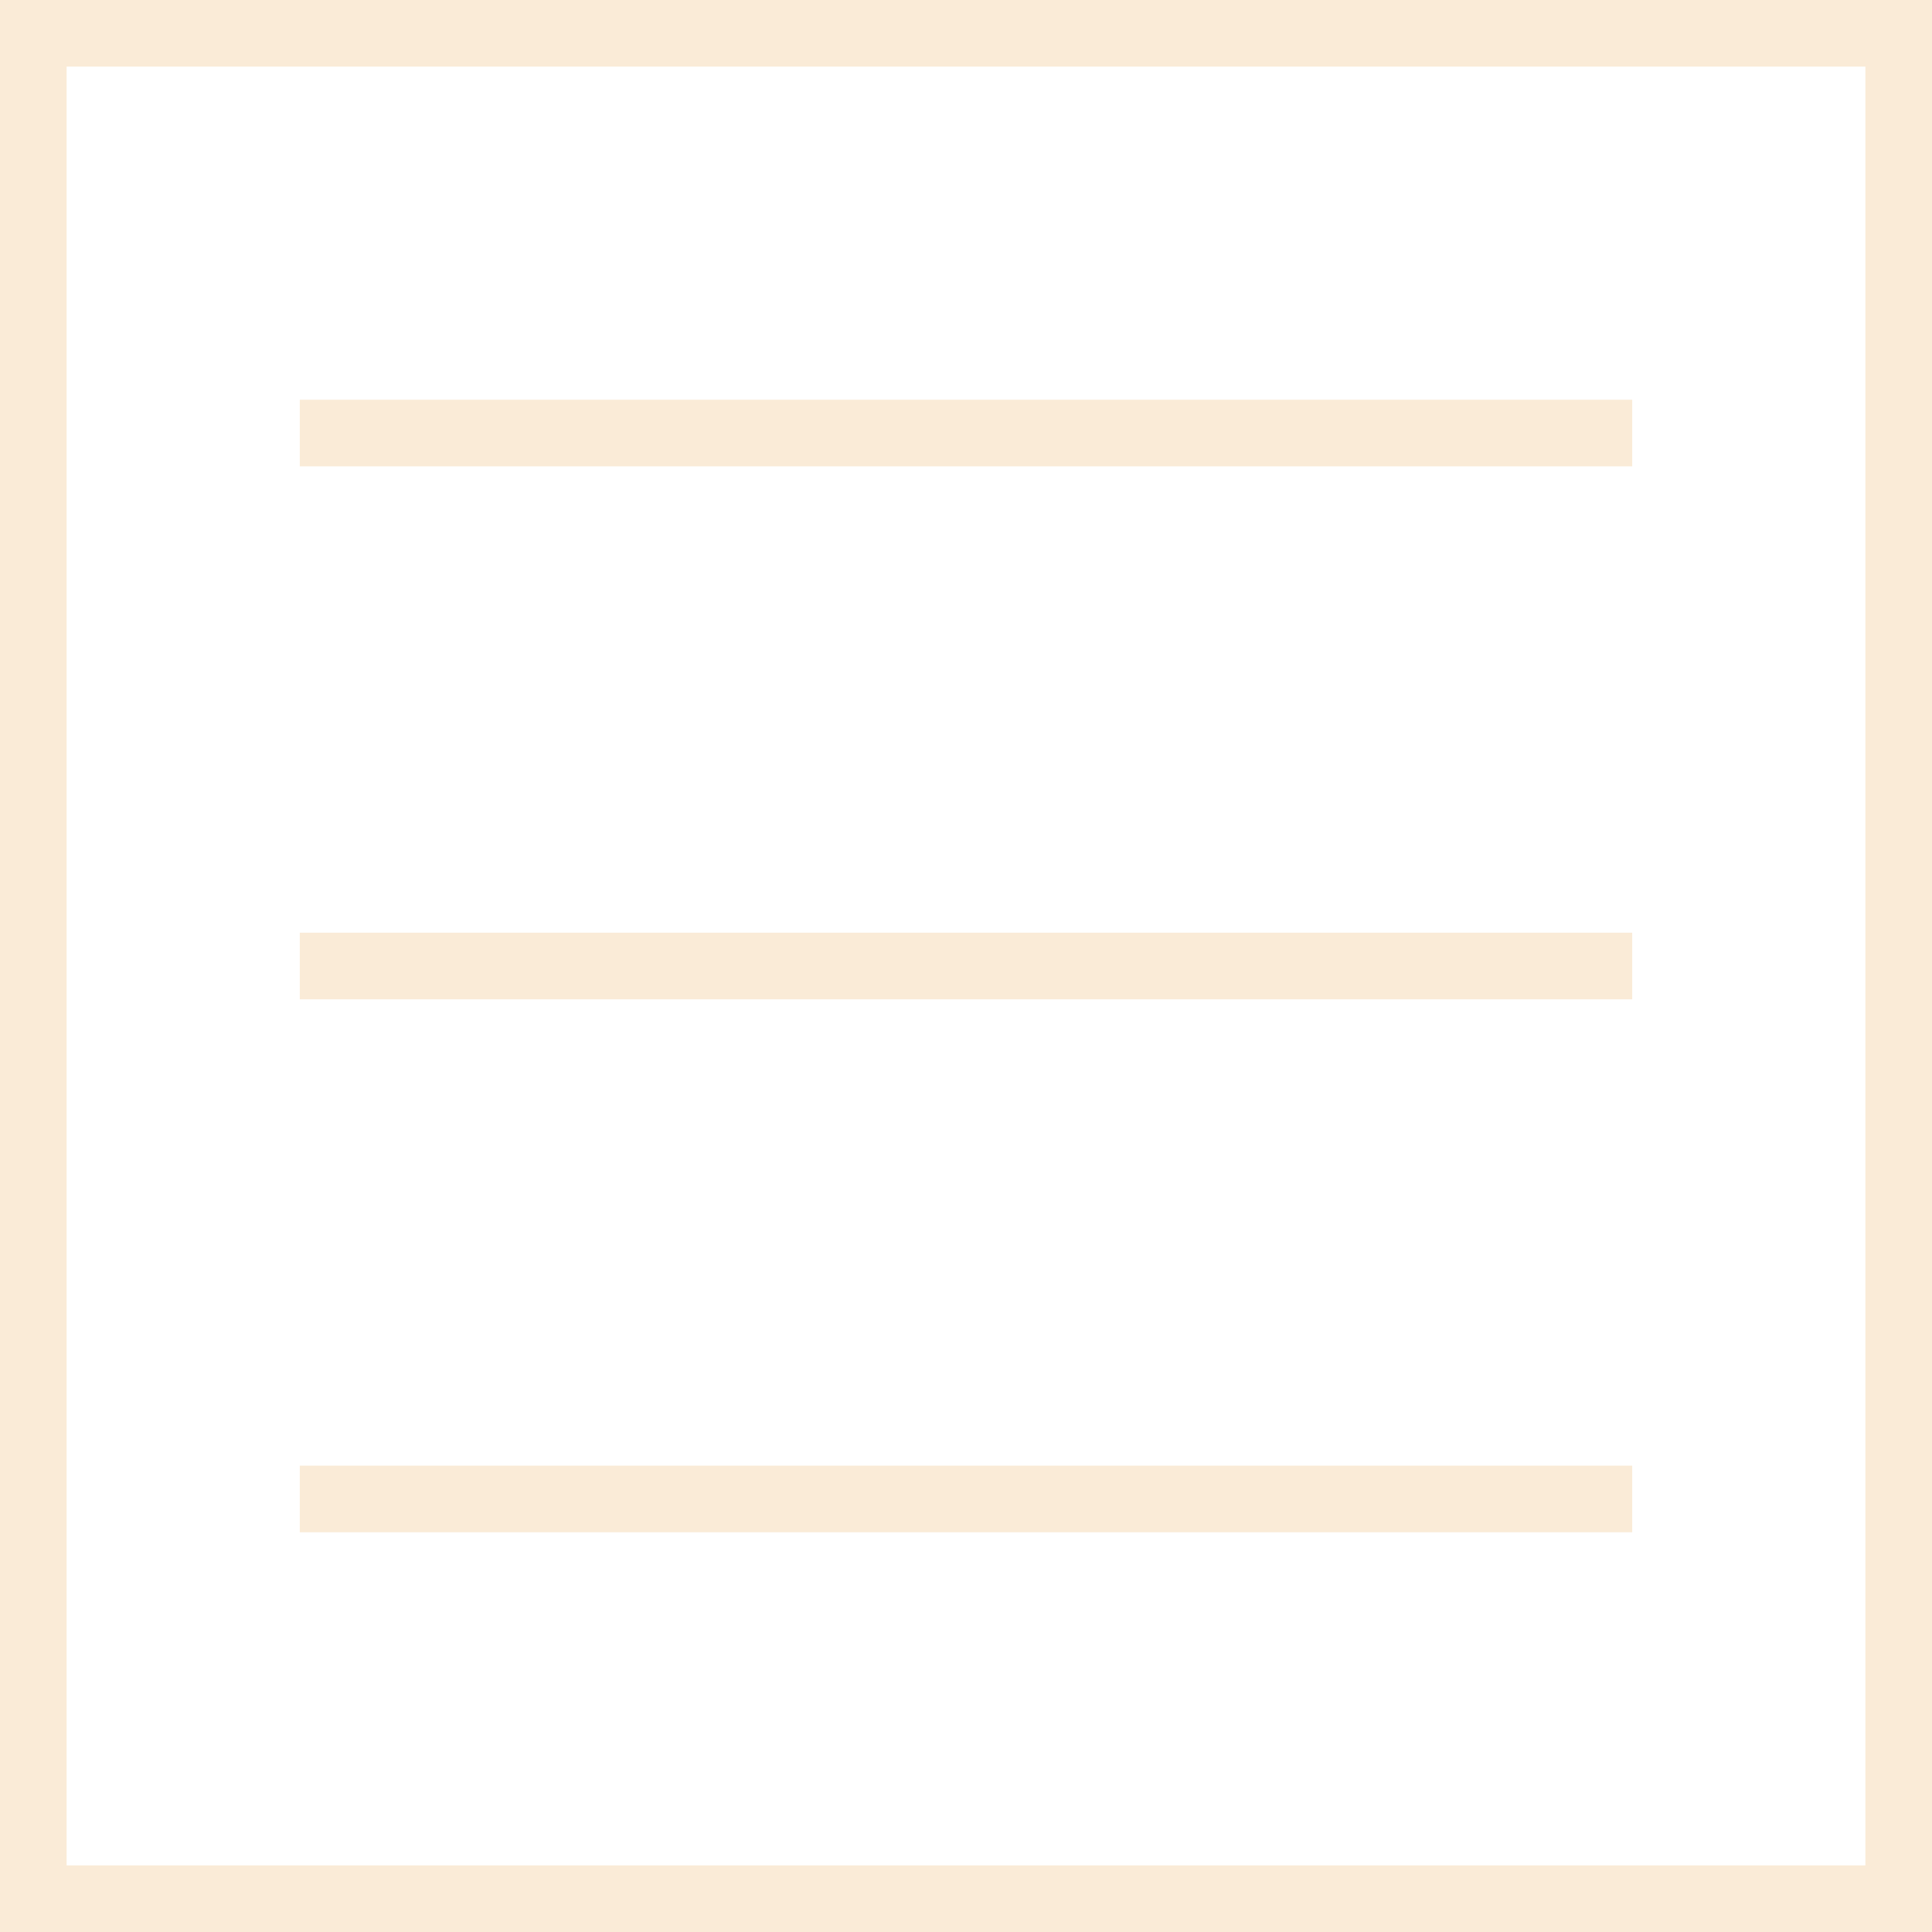
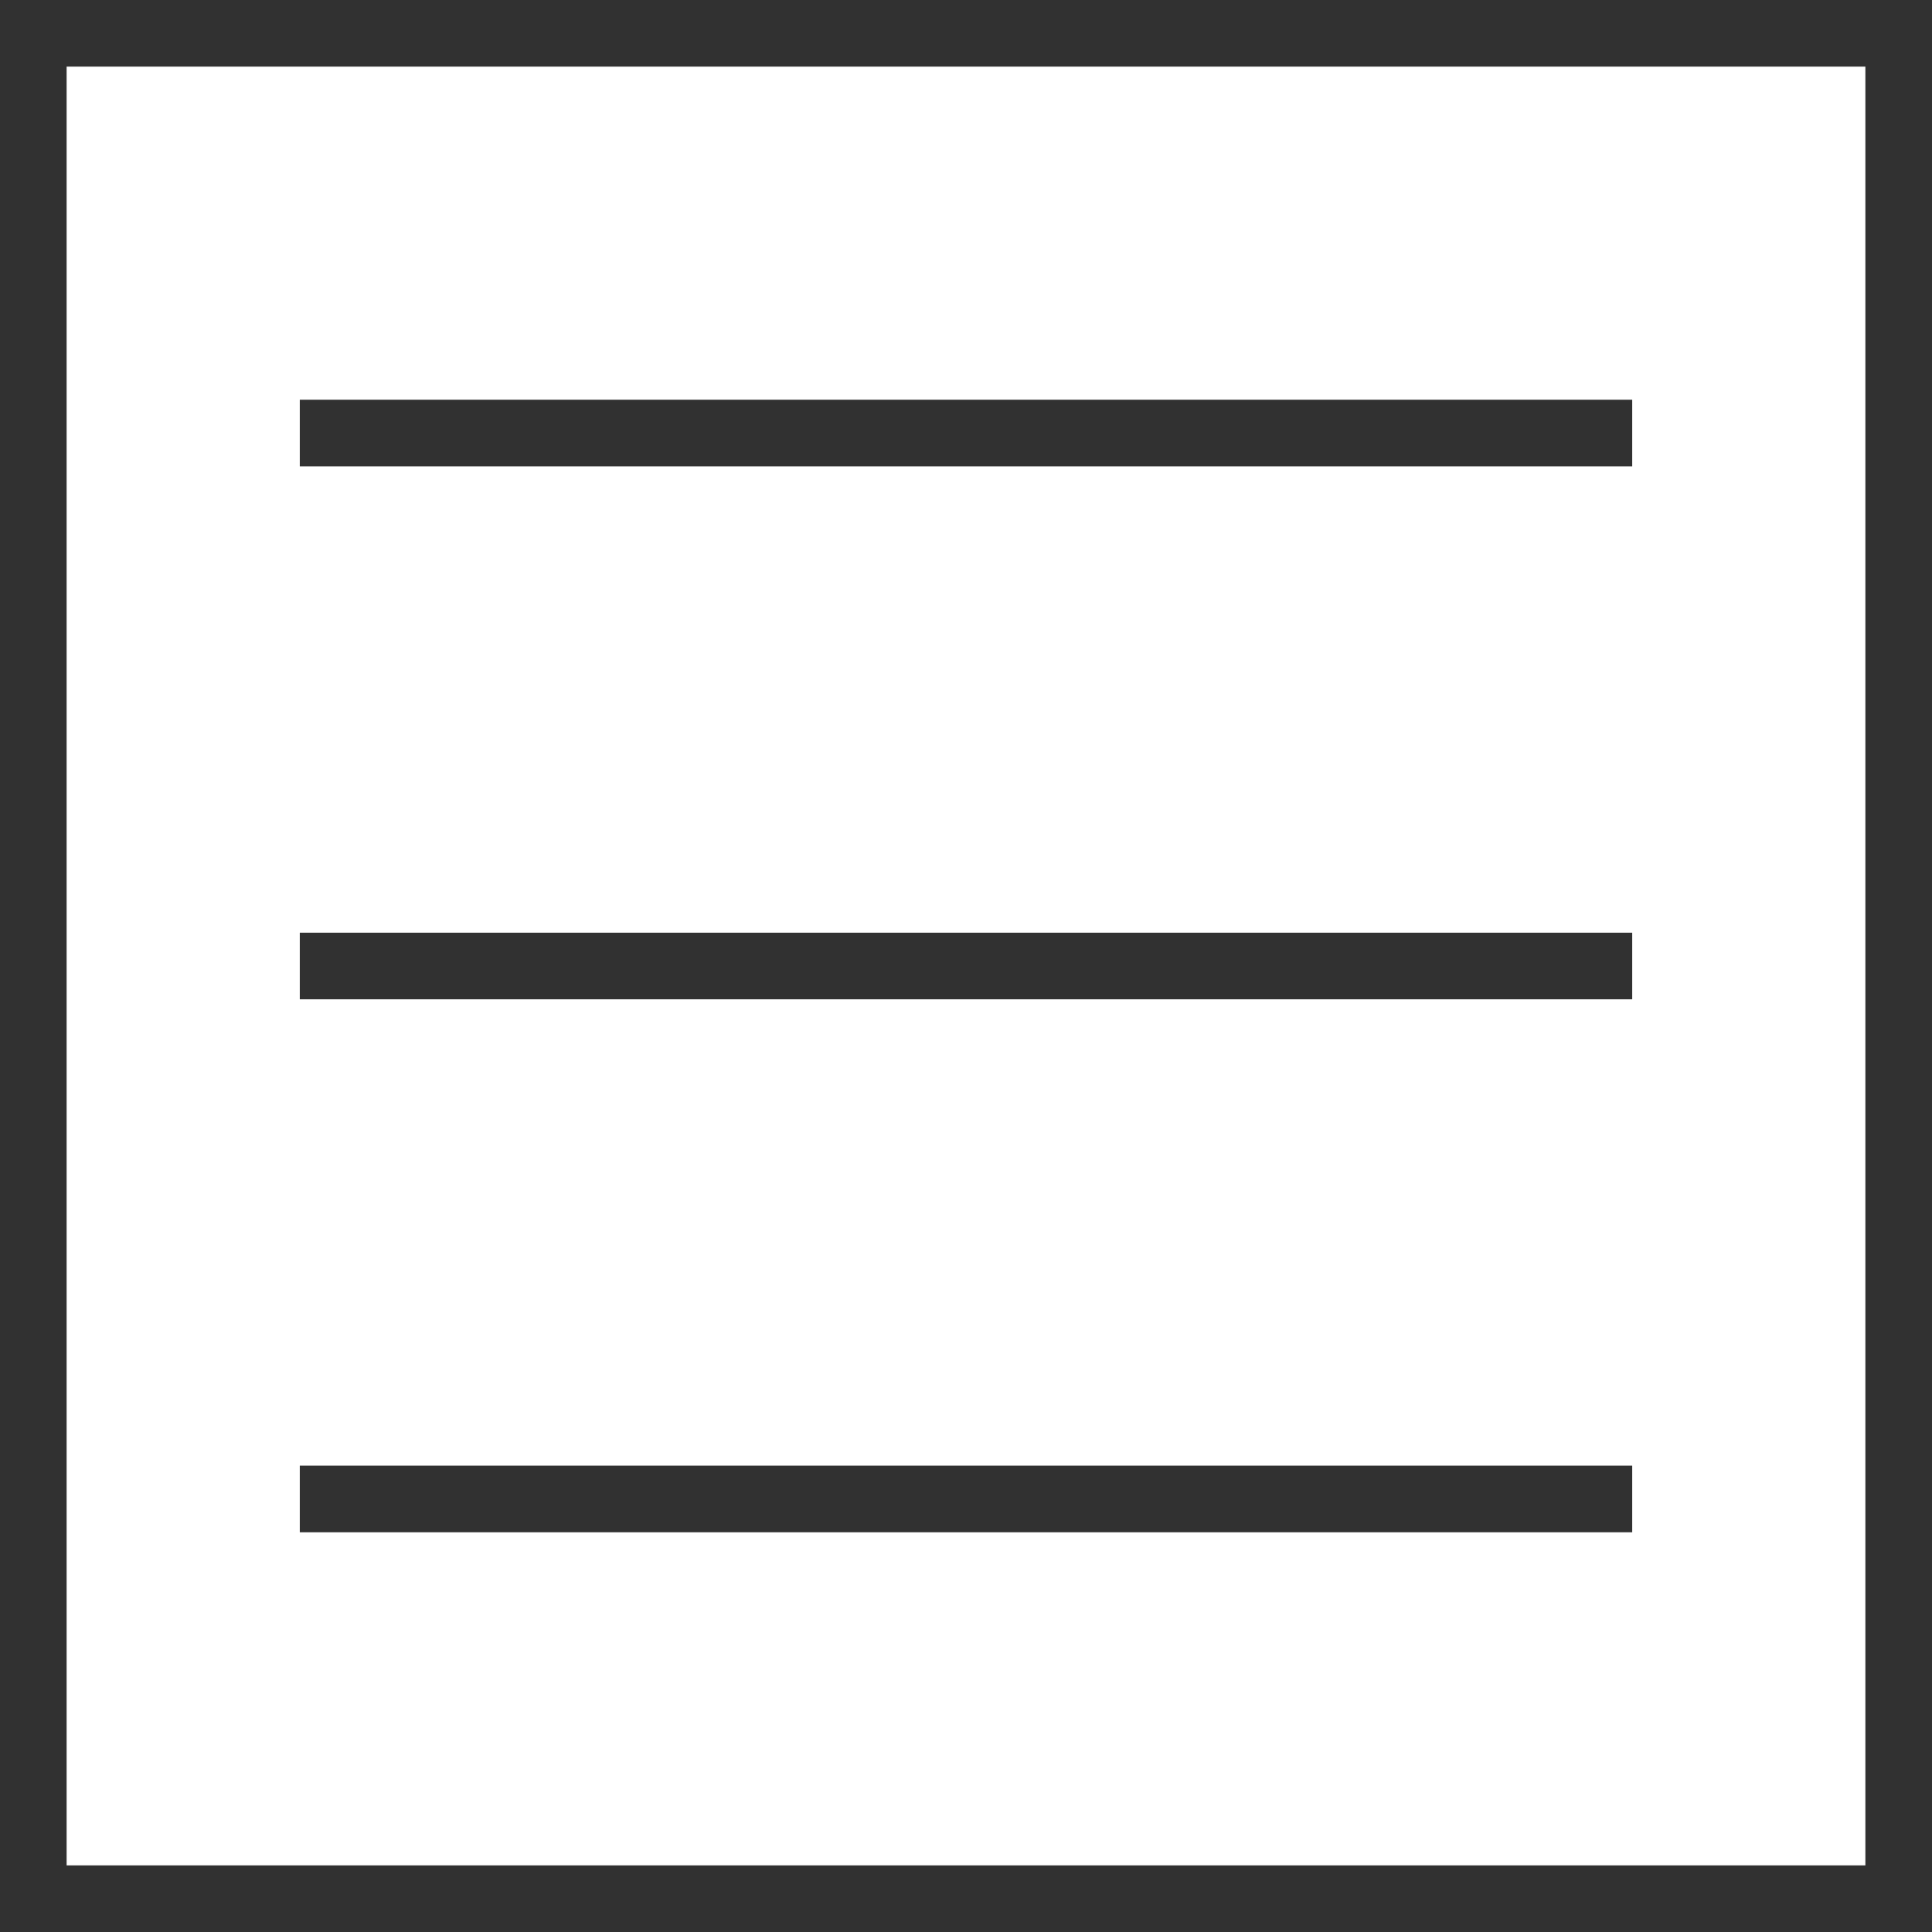
- <svg xmlns="http://www.w3.org/2000/svg" version="1.1" id="Capa_1" x="0px" y="0px" viewBox="0 0 58 58" style="enable-background:new 0 0 58 58;" fill="#FAEBD7" fill-opasity="0.3" xml:space="preserve">
+ <svg xmlns="http://www.w3.org/2000/svg" version="1.1" id="Capa_1" x="0px" y="0px" viewBox="0 0 58 58" style="enable-background:new 0 0 58 58;" fill="#313131" fill-opasity="0.3" xml:space="preserve">
  <g>
-     <rect x="9" y="12" width="40" height="2" fill="#FAEBD7" fill-opasity="0.3" />
-     <rect x="9" y="28" width="40" height="2" fill="#faebd7" fill-opasity="0.3" />
-     <rect x="9" y="44" width="40" height="2" fill="#FAEBD7" fill-opasity="0.3" />
+     <rect x="9" y="12" width="40" height="2" fill="#313131" fill-opasity="0.3" />
+     <rect x="9" y="28" width="40" height="2" fill="#313131" fill-opasity="0.3" />
+     <rect x="9" y="44" width="40" height="2" fill="#313131" fill-opasity="0.3" />
    <path d="M0,0v58h58V0H0z M56,56H2V2h54V56z" />
  </g>
</svg>
